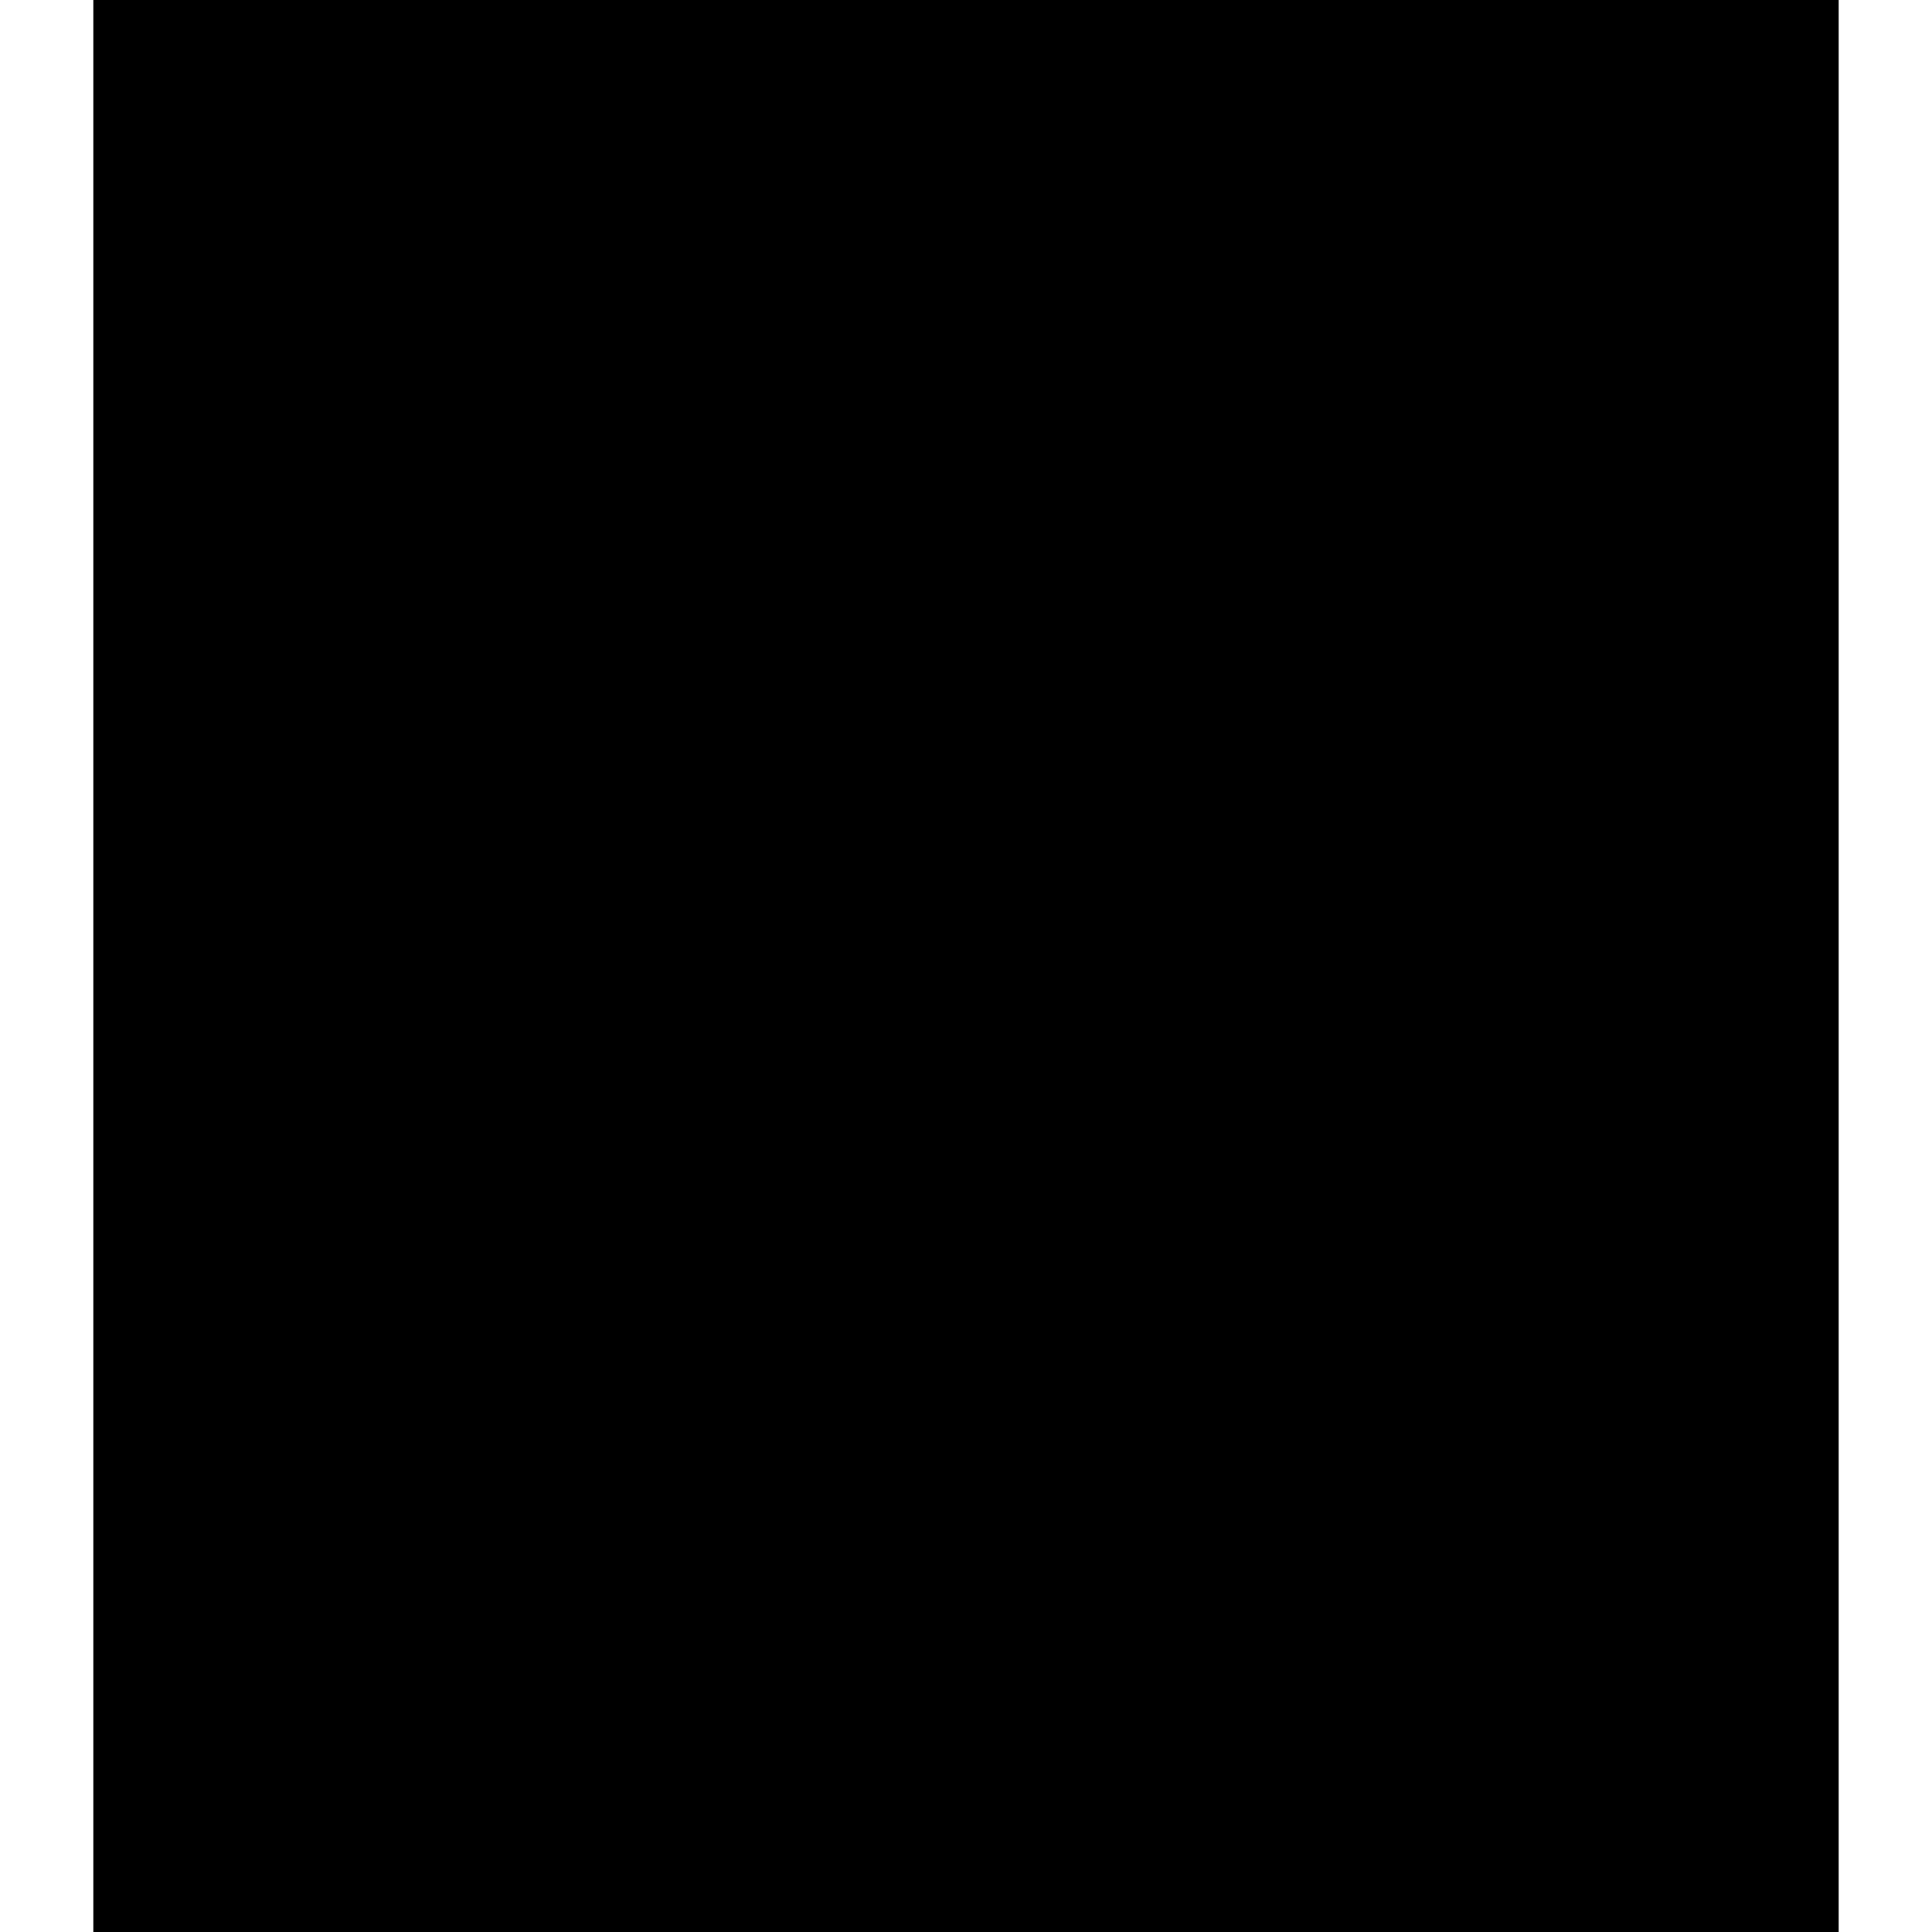
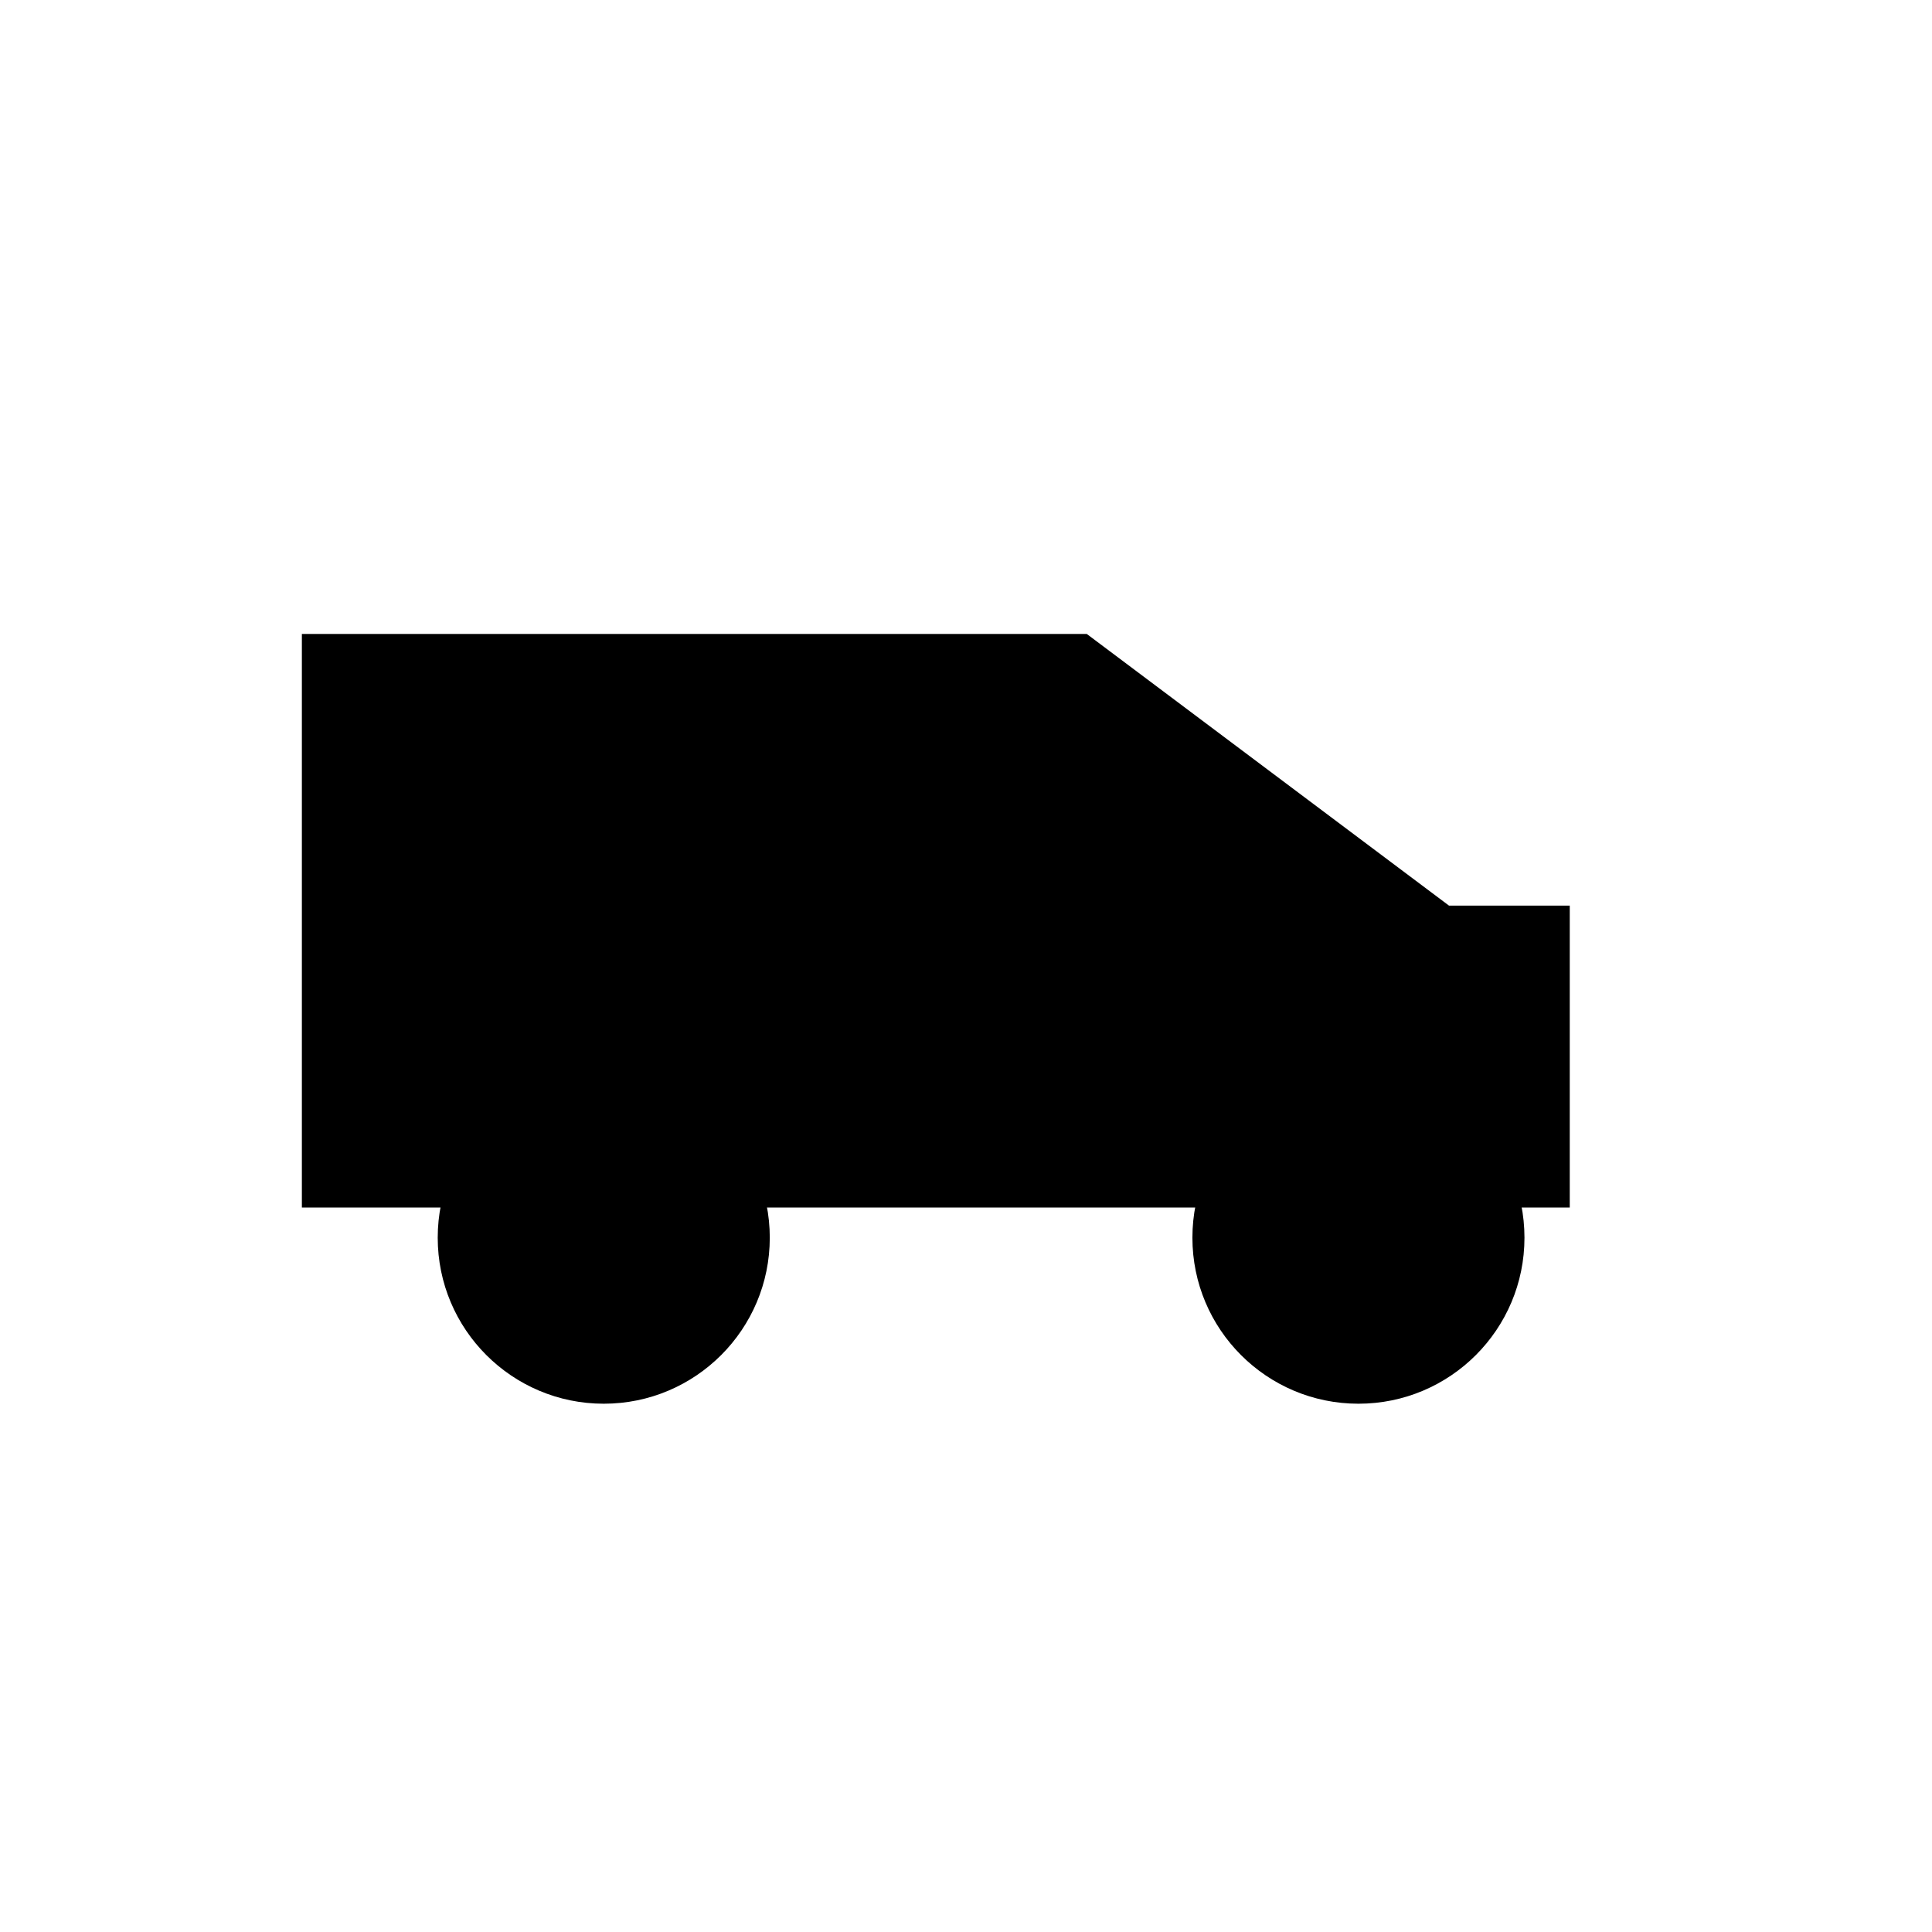
- <svg xmlns="http://www.w3.org/2000/svg" version="1.0" width="1180pt" height="1180pt" viewBox="0 0 1180 1180" preserveAspectRatio="xMidYMid meet">
-   <g transform="translate(0,1180) scale(0.1,-0.1)" fill="#000000" stroke="none">
-     <path d="M570 5900 l0 -5900 5330 0 5330 0 0 5900 0 5900 -5330 0 -5330 0 0 -5900z" />
+ <svg xmlns="http://www.w3.org/2000/svg" viewBox="0 0 64 64">
+   <g fill="#000000">
+     <path d="M10 40 V21 H36 L48 30 H52 V40 Z" />
+     <circle cx="20" cy="41" r="5.5" />
+     <circle cx="45" cy="41" r="5.5" />
  </g>
</svg>
